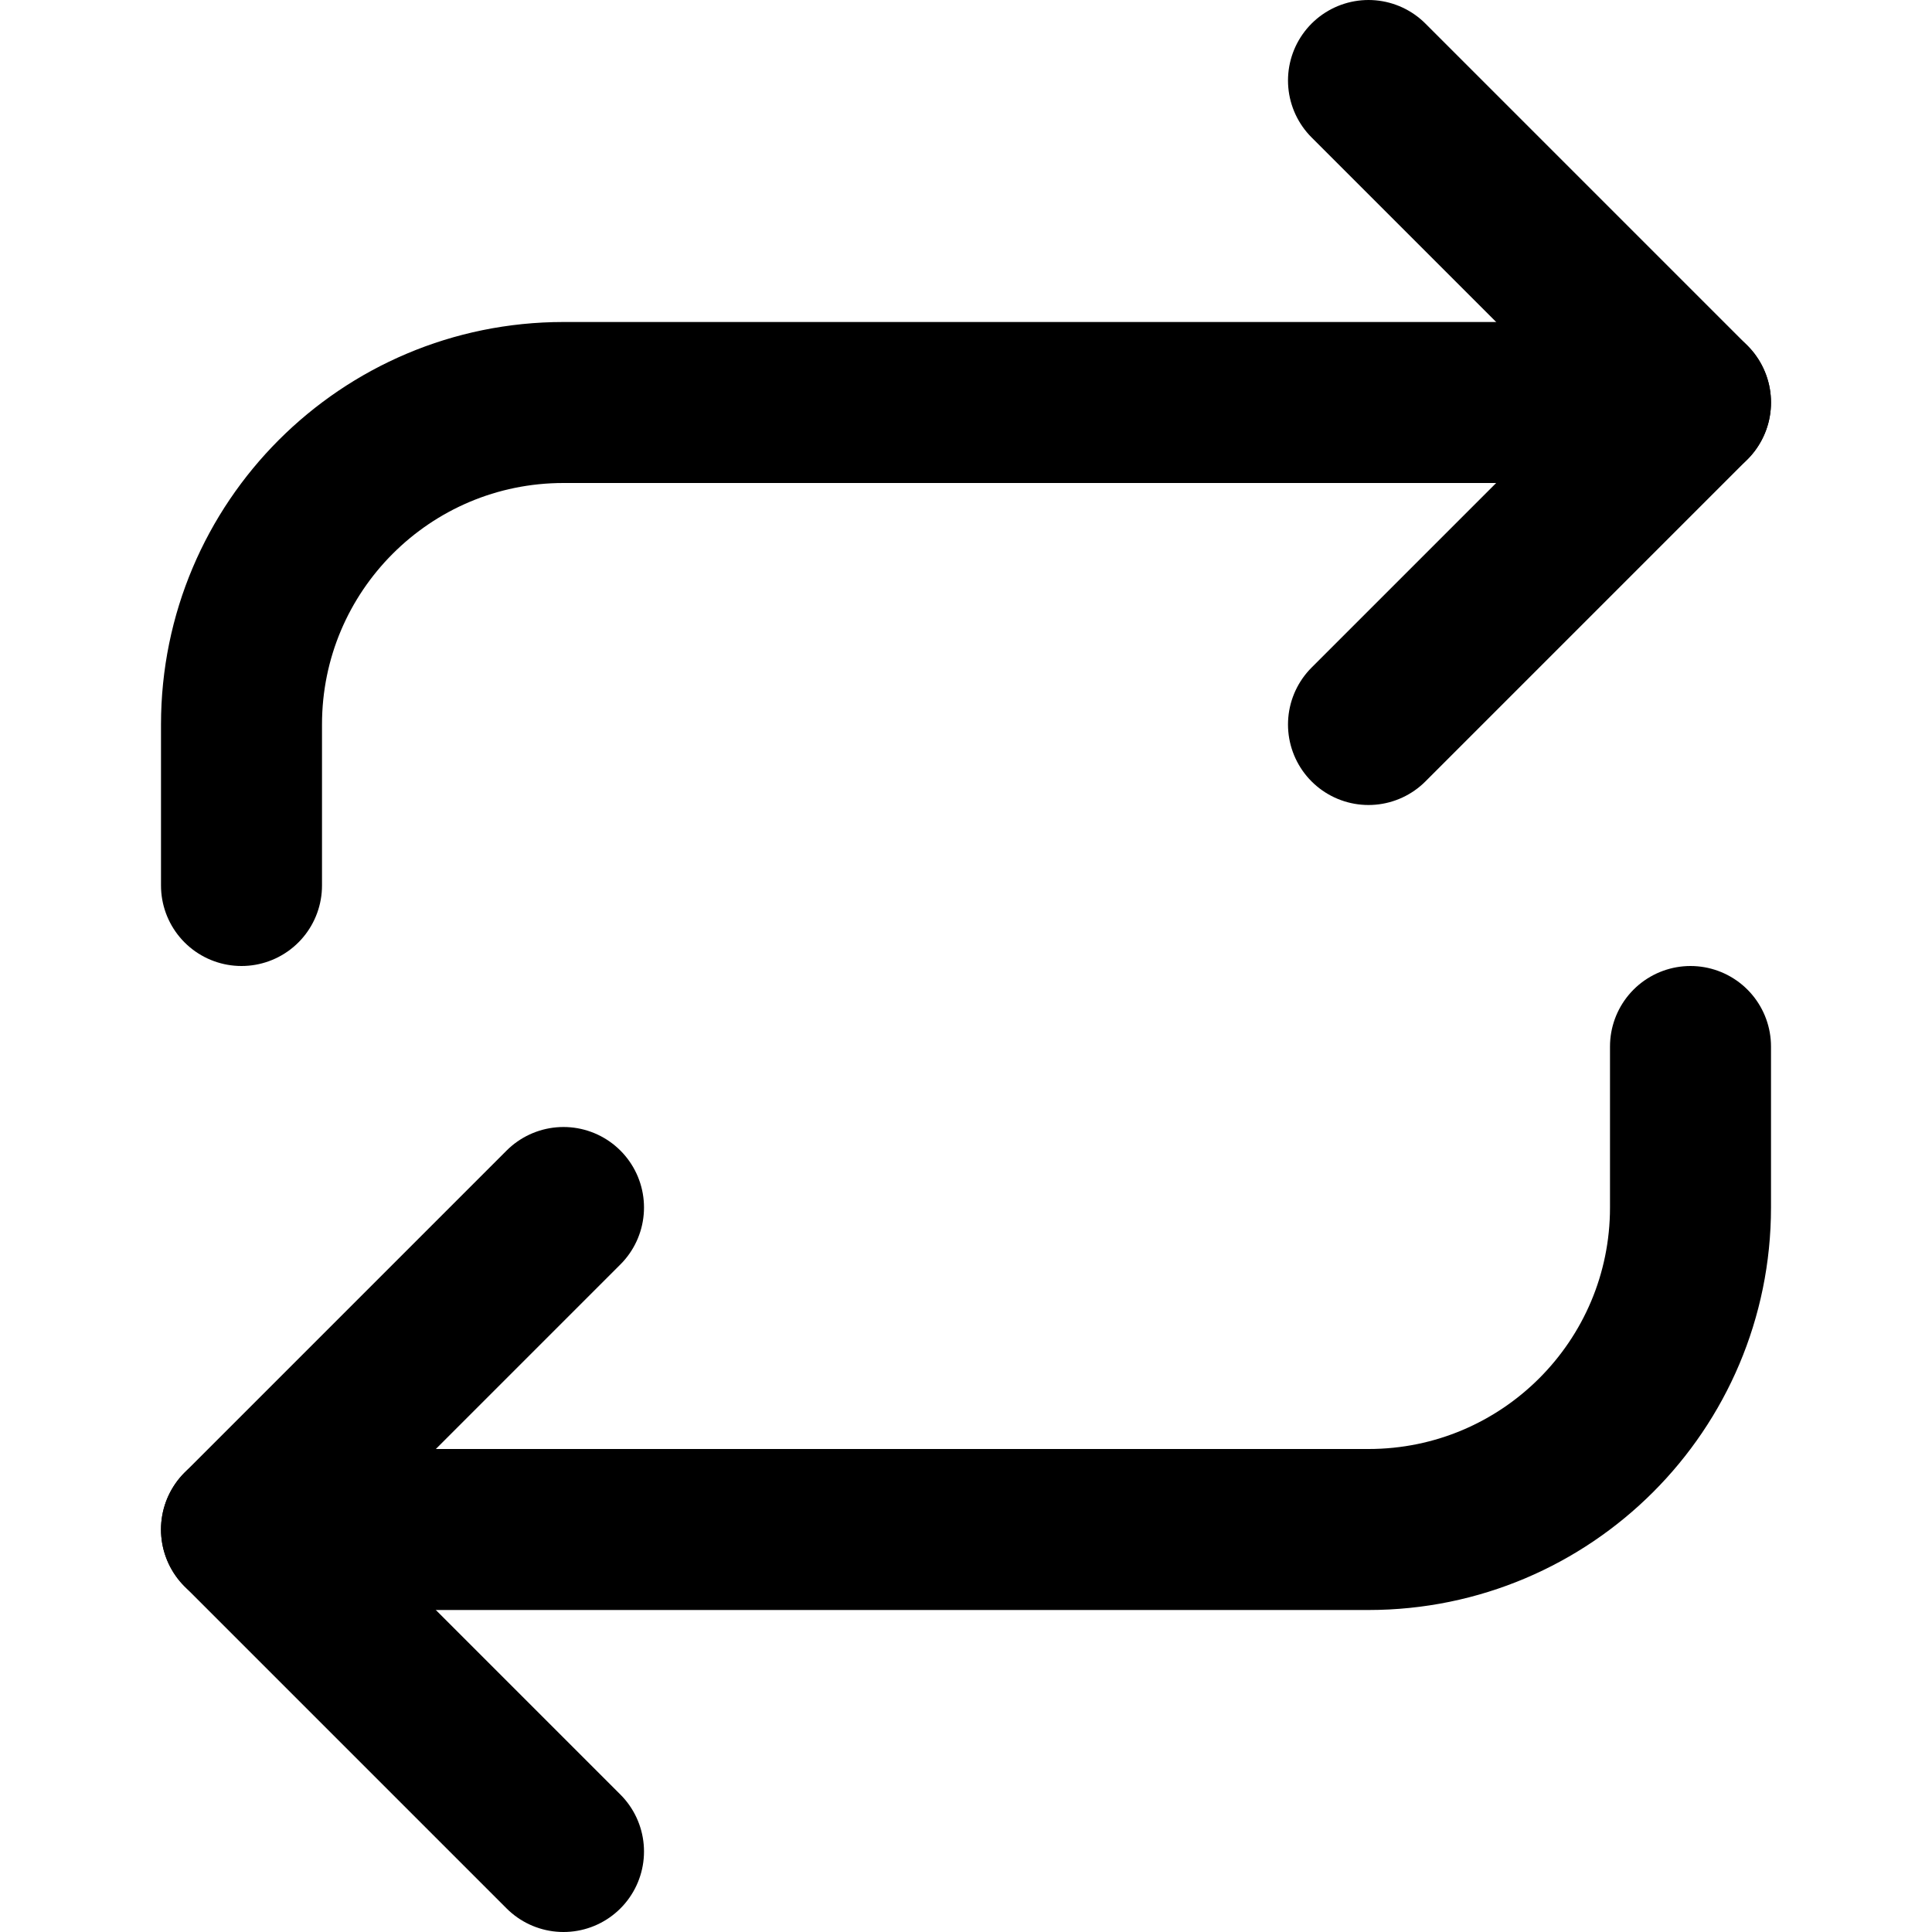
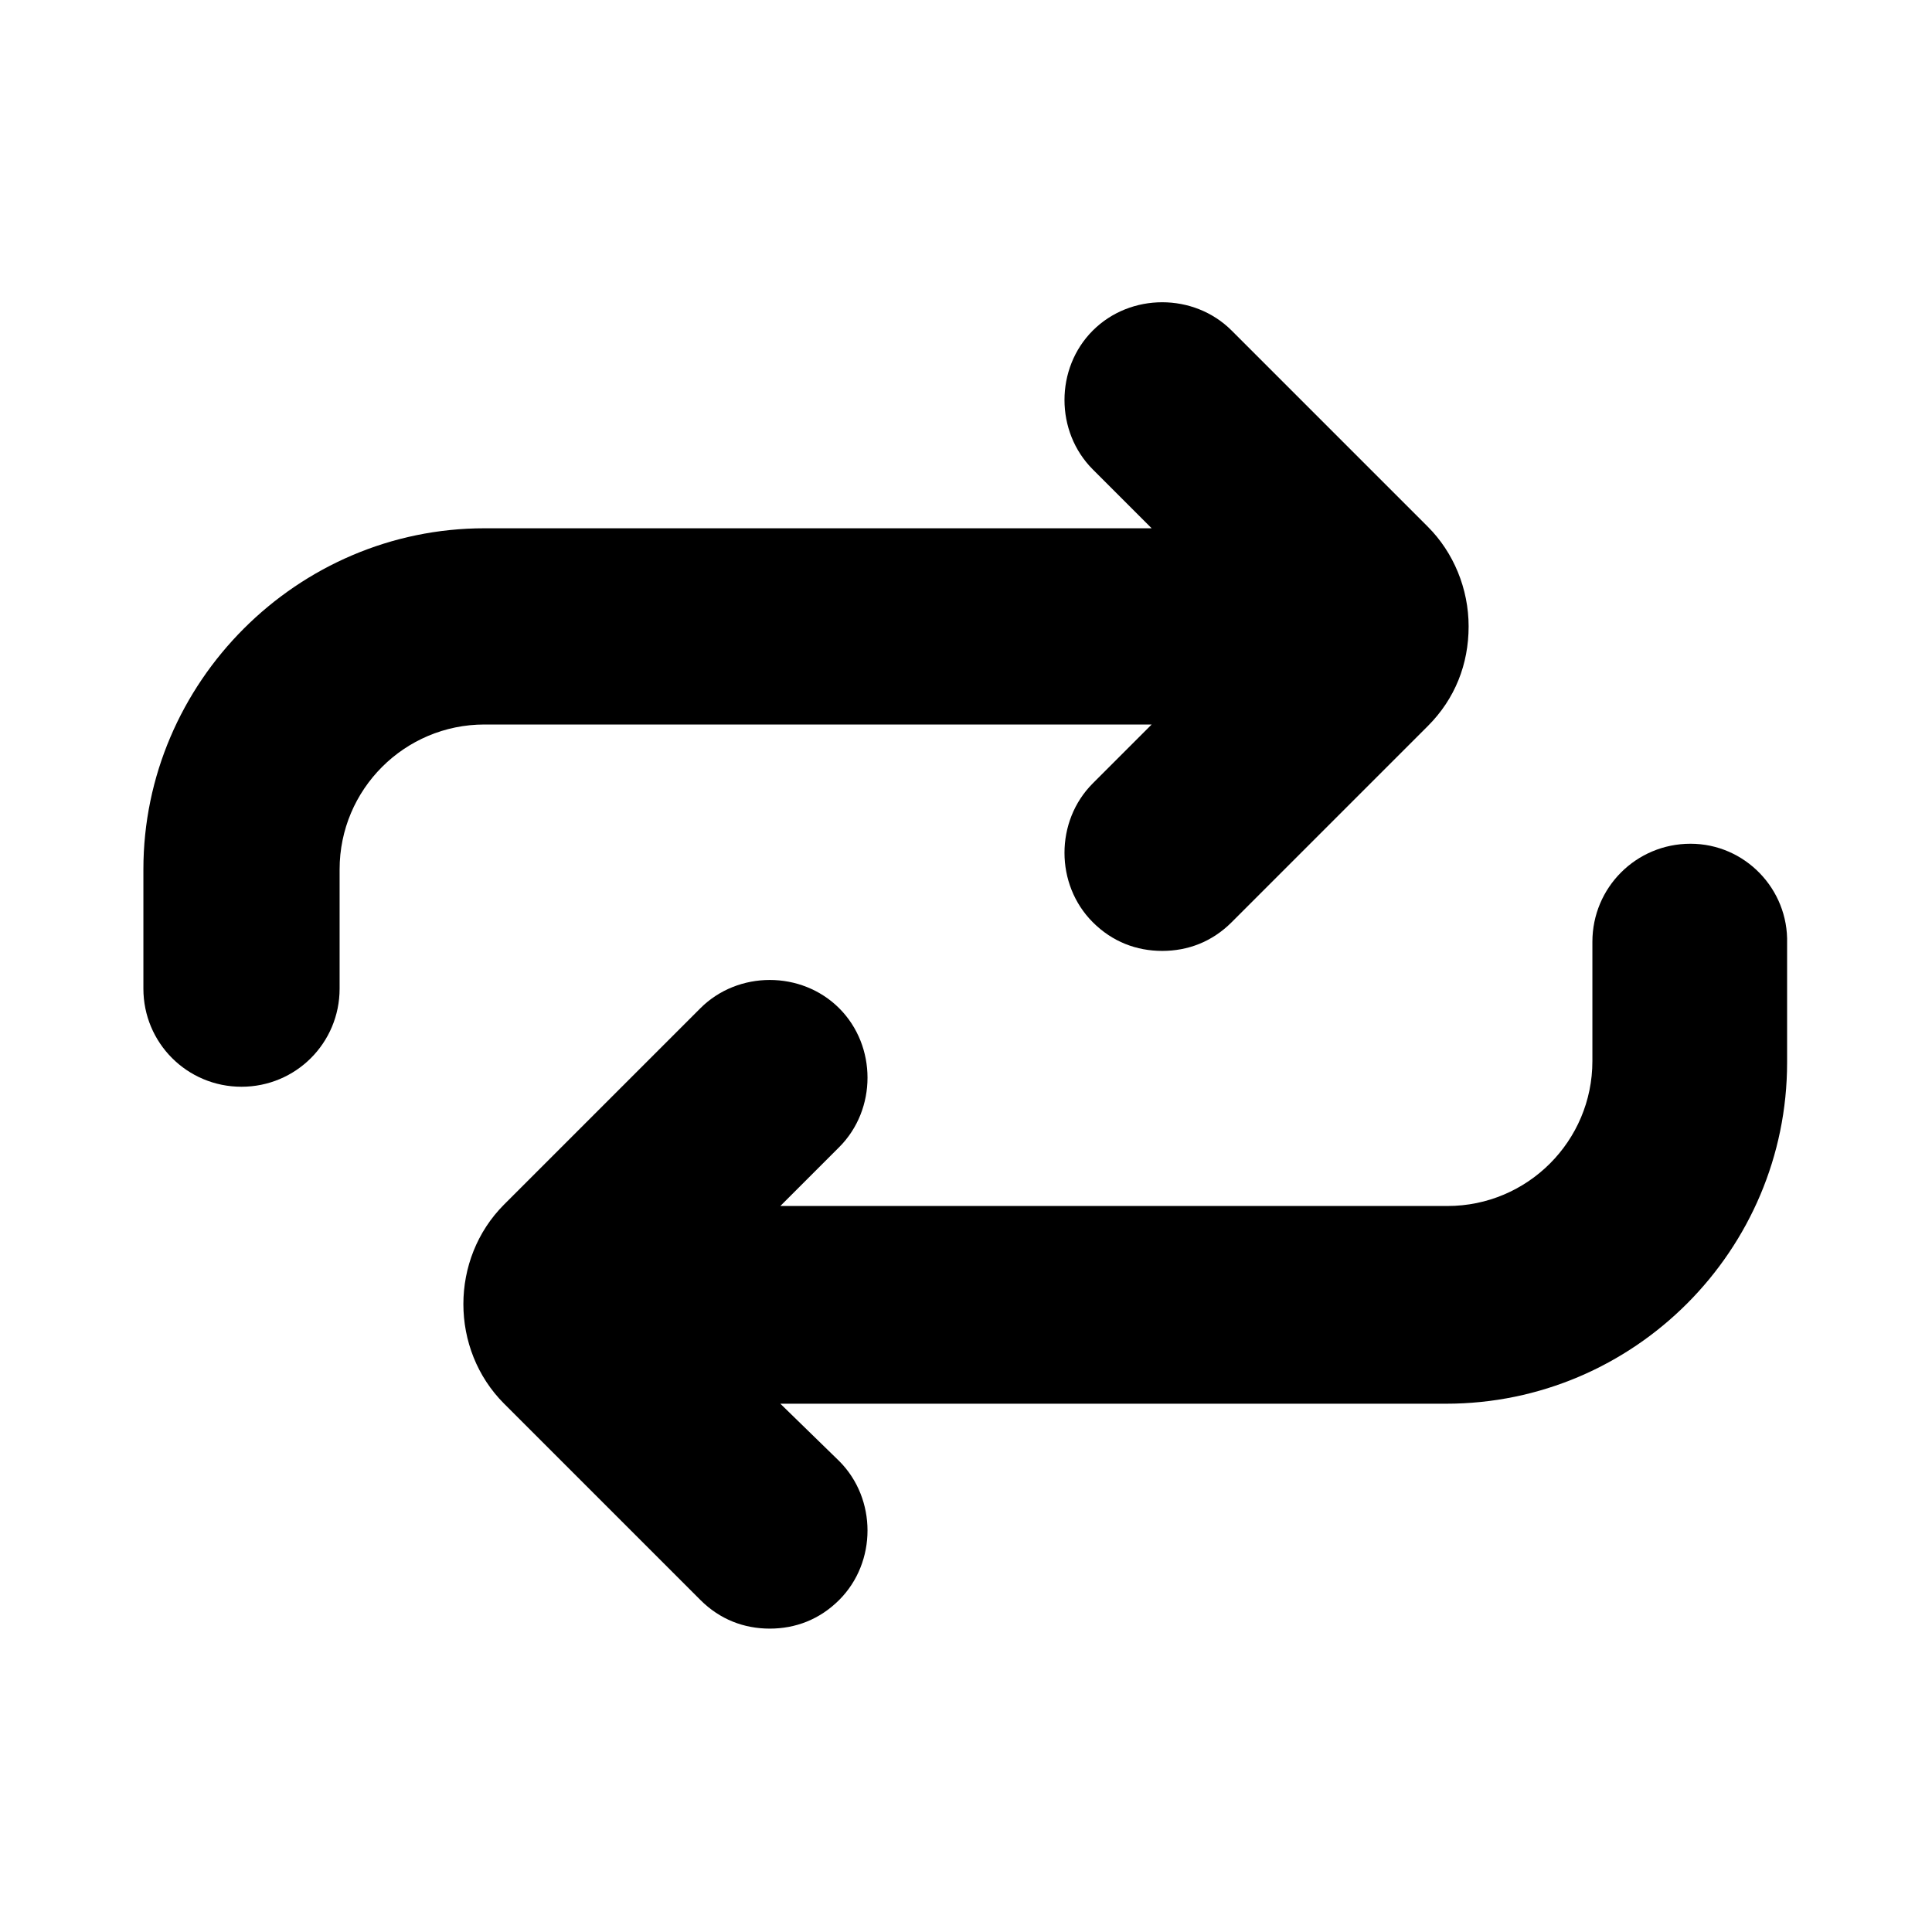
- <svg xmlns="http://www.w3.org/2000/svg" width="24" height="24" viewBox="0 0 24 24" fill="none" stroke="currentColor" stroke-width="2" stroke-linecap="round" stroke-linejoin="round">
-   <polyline points="17 1 21 5 17 9" />
-   <path d="M3 11V9a4 4 0 0 1 4-4h14" />
-   <polyline points="7 23 3 19 7 15" />
-   <path d="M21 13v2a4 4 0 0 1-4 4H3" />
+ <svg xmlns="http://www.w3.org/2000/svg" version="1.1" id="Layer_1" x="0px" y="0px" viewBox="0 0 128 128" style="enable-background:new 0 0 128 128;" xml:space="preserve">
+   <g>
+     <path d="M112,55.9c-3.6,0-6.5,2.9-6.5,6.5v7.9c0,5.3-4.3,9.6-9.6,9.6H51.7l3.9-3.9c2.5-2.5,2.5-6.7,0-9.2c-2.5-2.5-6.7-2.5-9.2,0   l-13,13c-3.6,3.6-3.6,9.6,0,13.2l13,13c1.3,1.3,2.9,1.9,4.6,1.9c1.7,0,3.3-0.6,4.6-1.9c2.5-2.5,2.5-6.7,0-9.2L51.7,93h44.1   c12.5,0,22.6-10.2,22.6-22.6v-7.9C118.5,58.9,115.6,55.9,112,55.9z" />
+     <path d="M76.3,48l-3.9,3.9c-2.5,2.5-2.5,6.7,0,9.2c1.3,1.3,2.9,1.9,4.6,1.9s3.3-0.6,4.6-1.9l13-13c1.8-1.8,2.7-4.1,2.7-6.6   c0-2.5-1-4.9-2.7-6.6l-13-13c-2.5-2.5-6.7-2.5-9.2,0c-2.5,2.5-2.5,6.7,0,9.2l3.9,3.9H32.1C19.7,35,9.5,45.2,9.5,57.6v7.9   c0,3.6,2.9,6.5,6.5,6.5s6.5-2.9,6.5-6.5v-7.9c0-5.3,4.3-9.6,9.6-9.6H76.3z" />
+   </g>
</svg>
